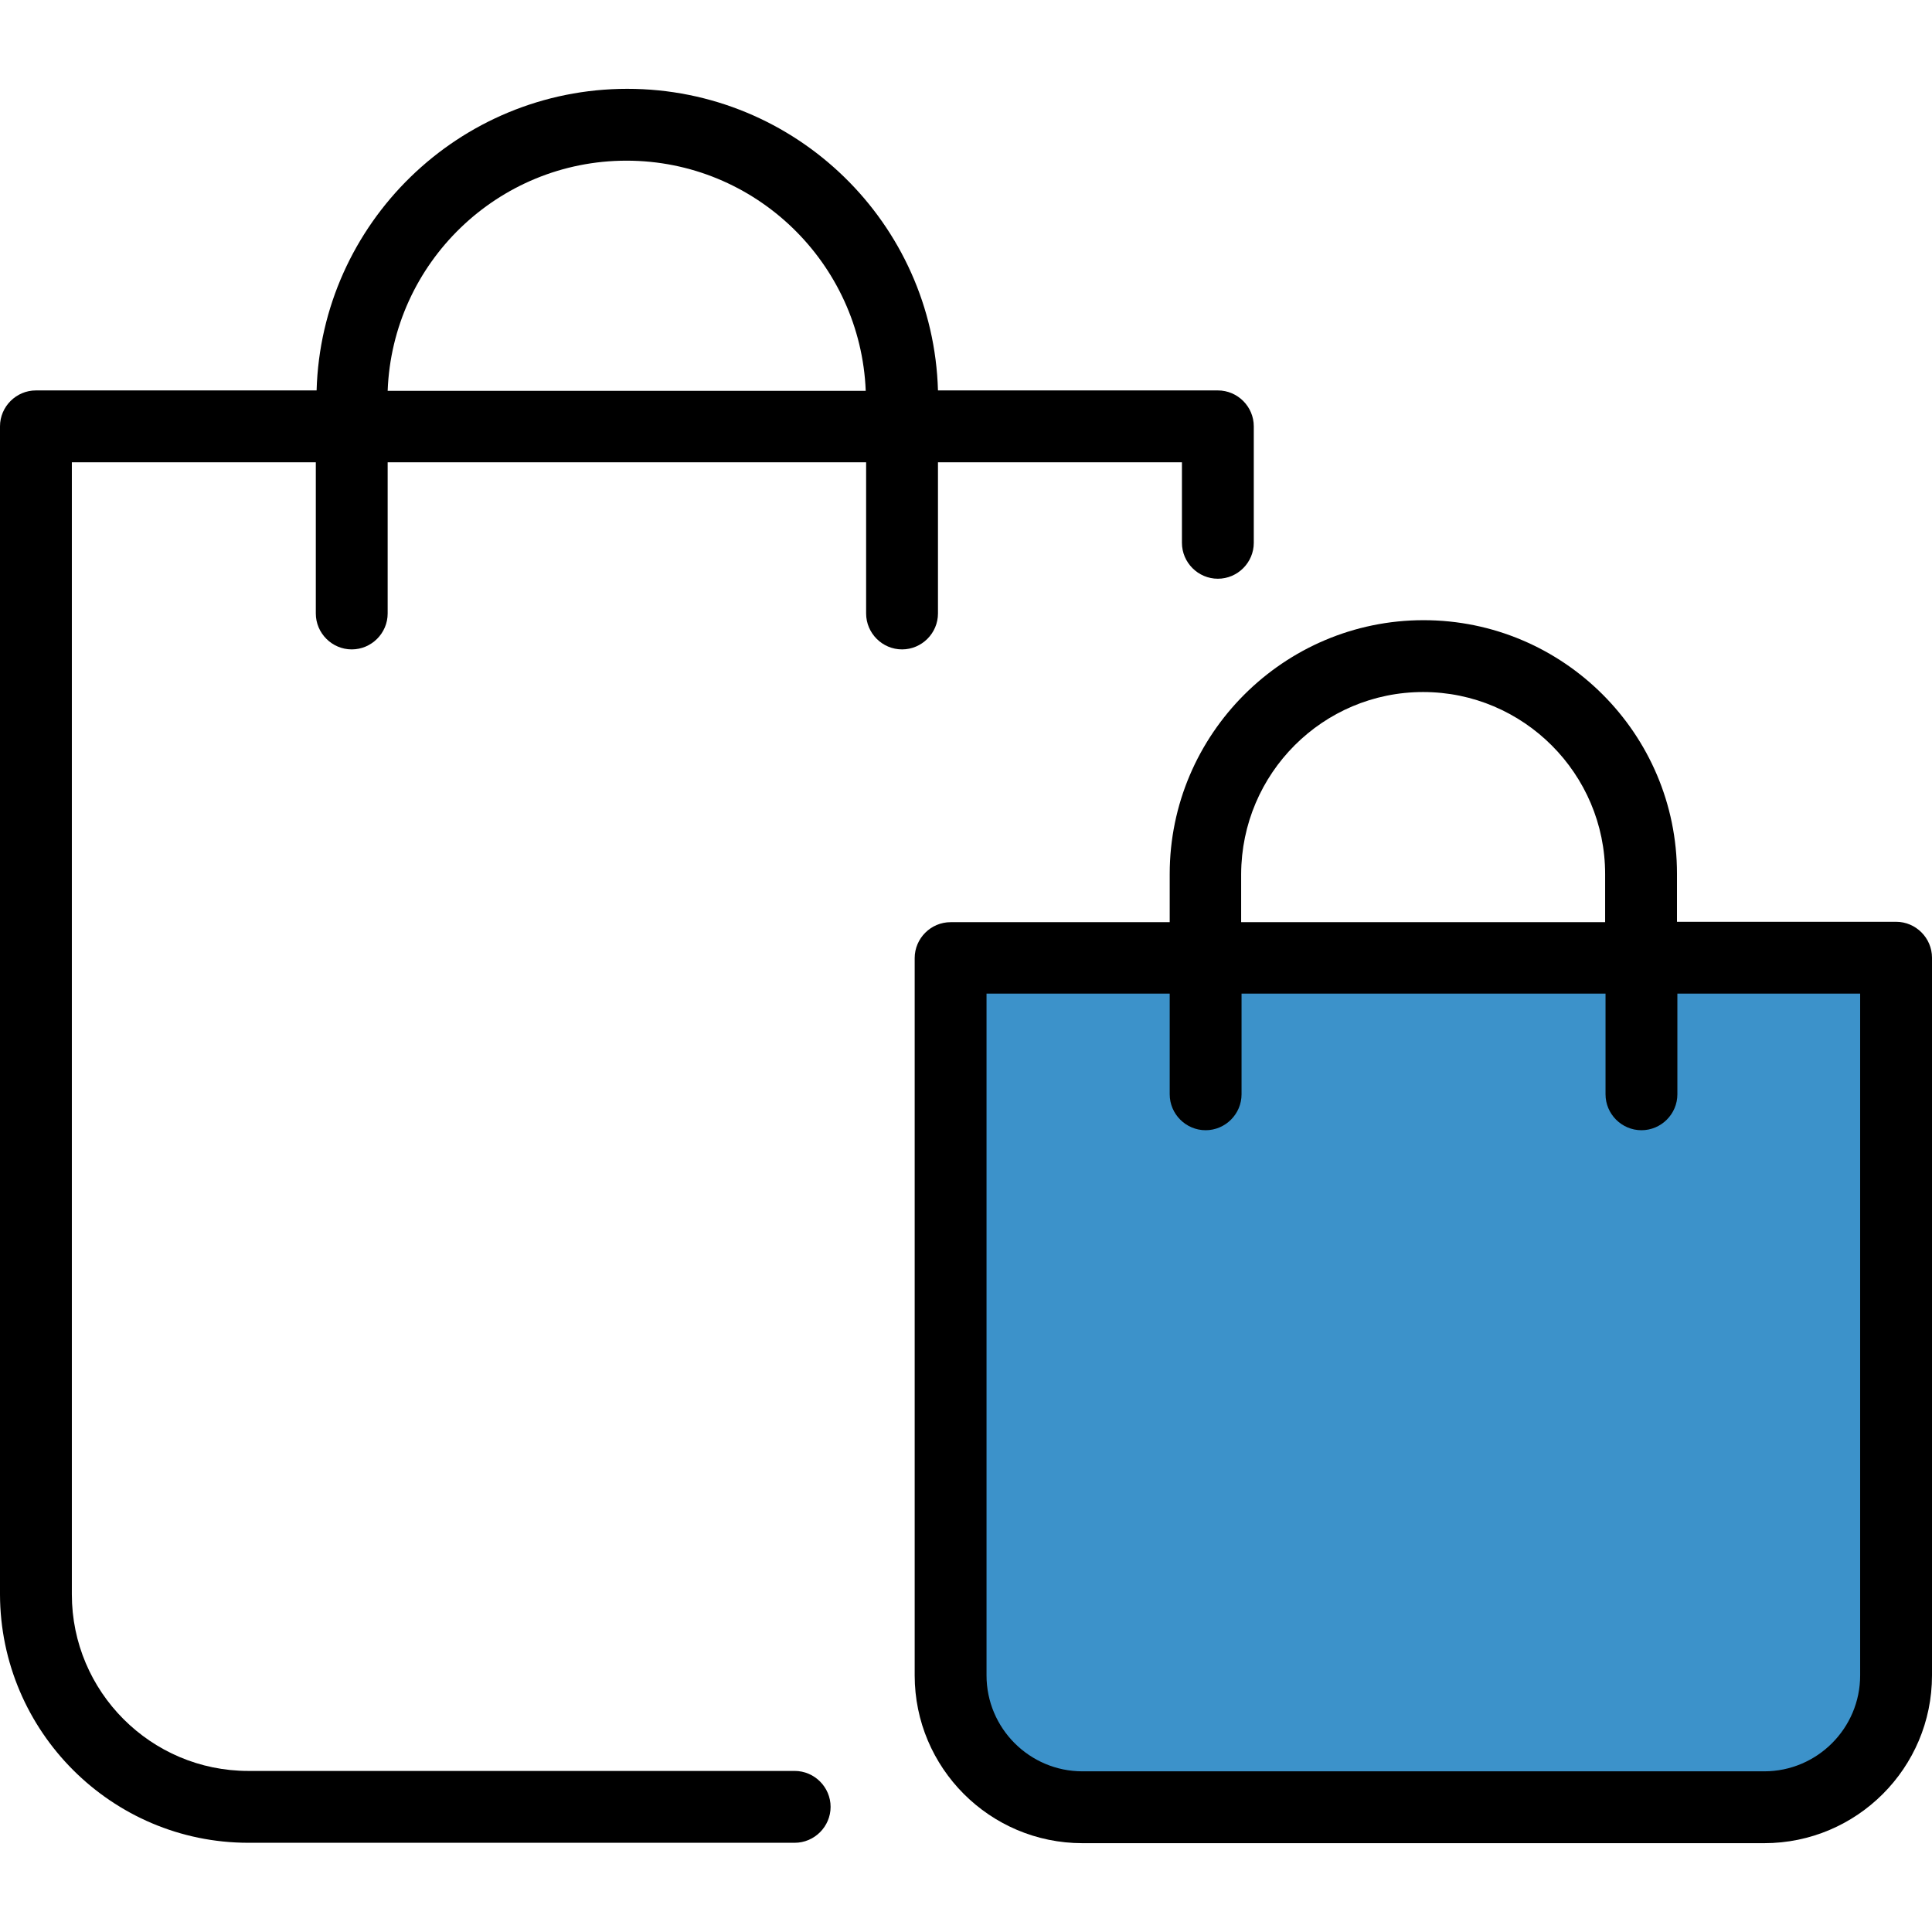
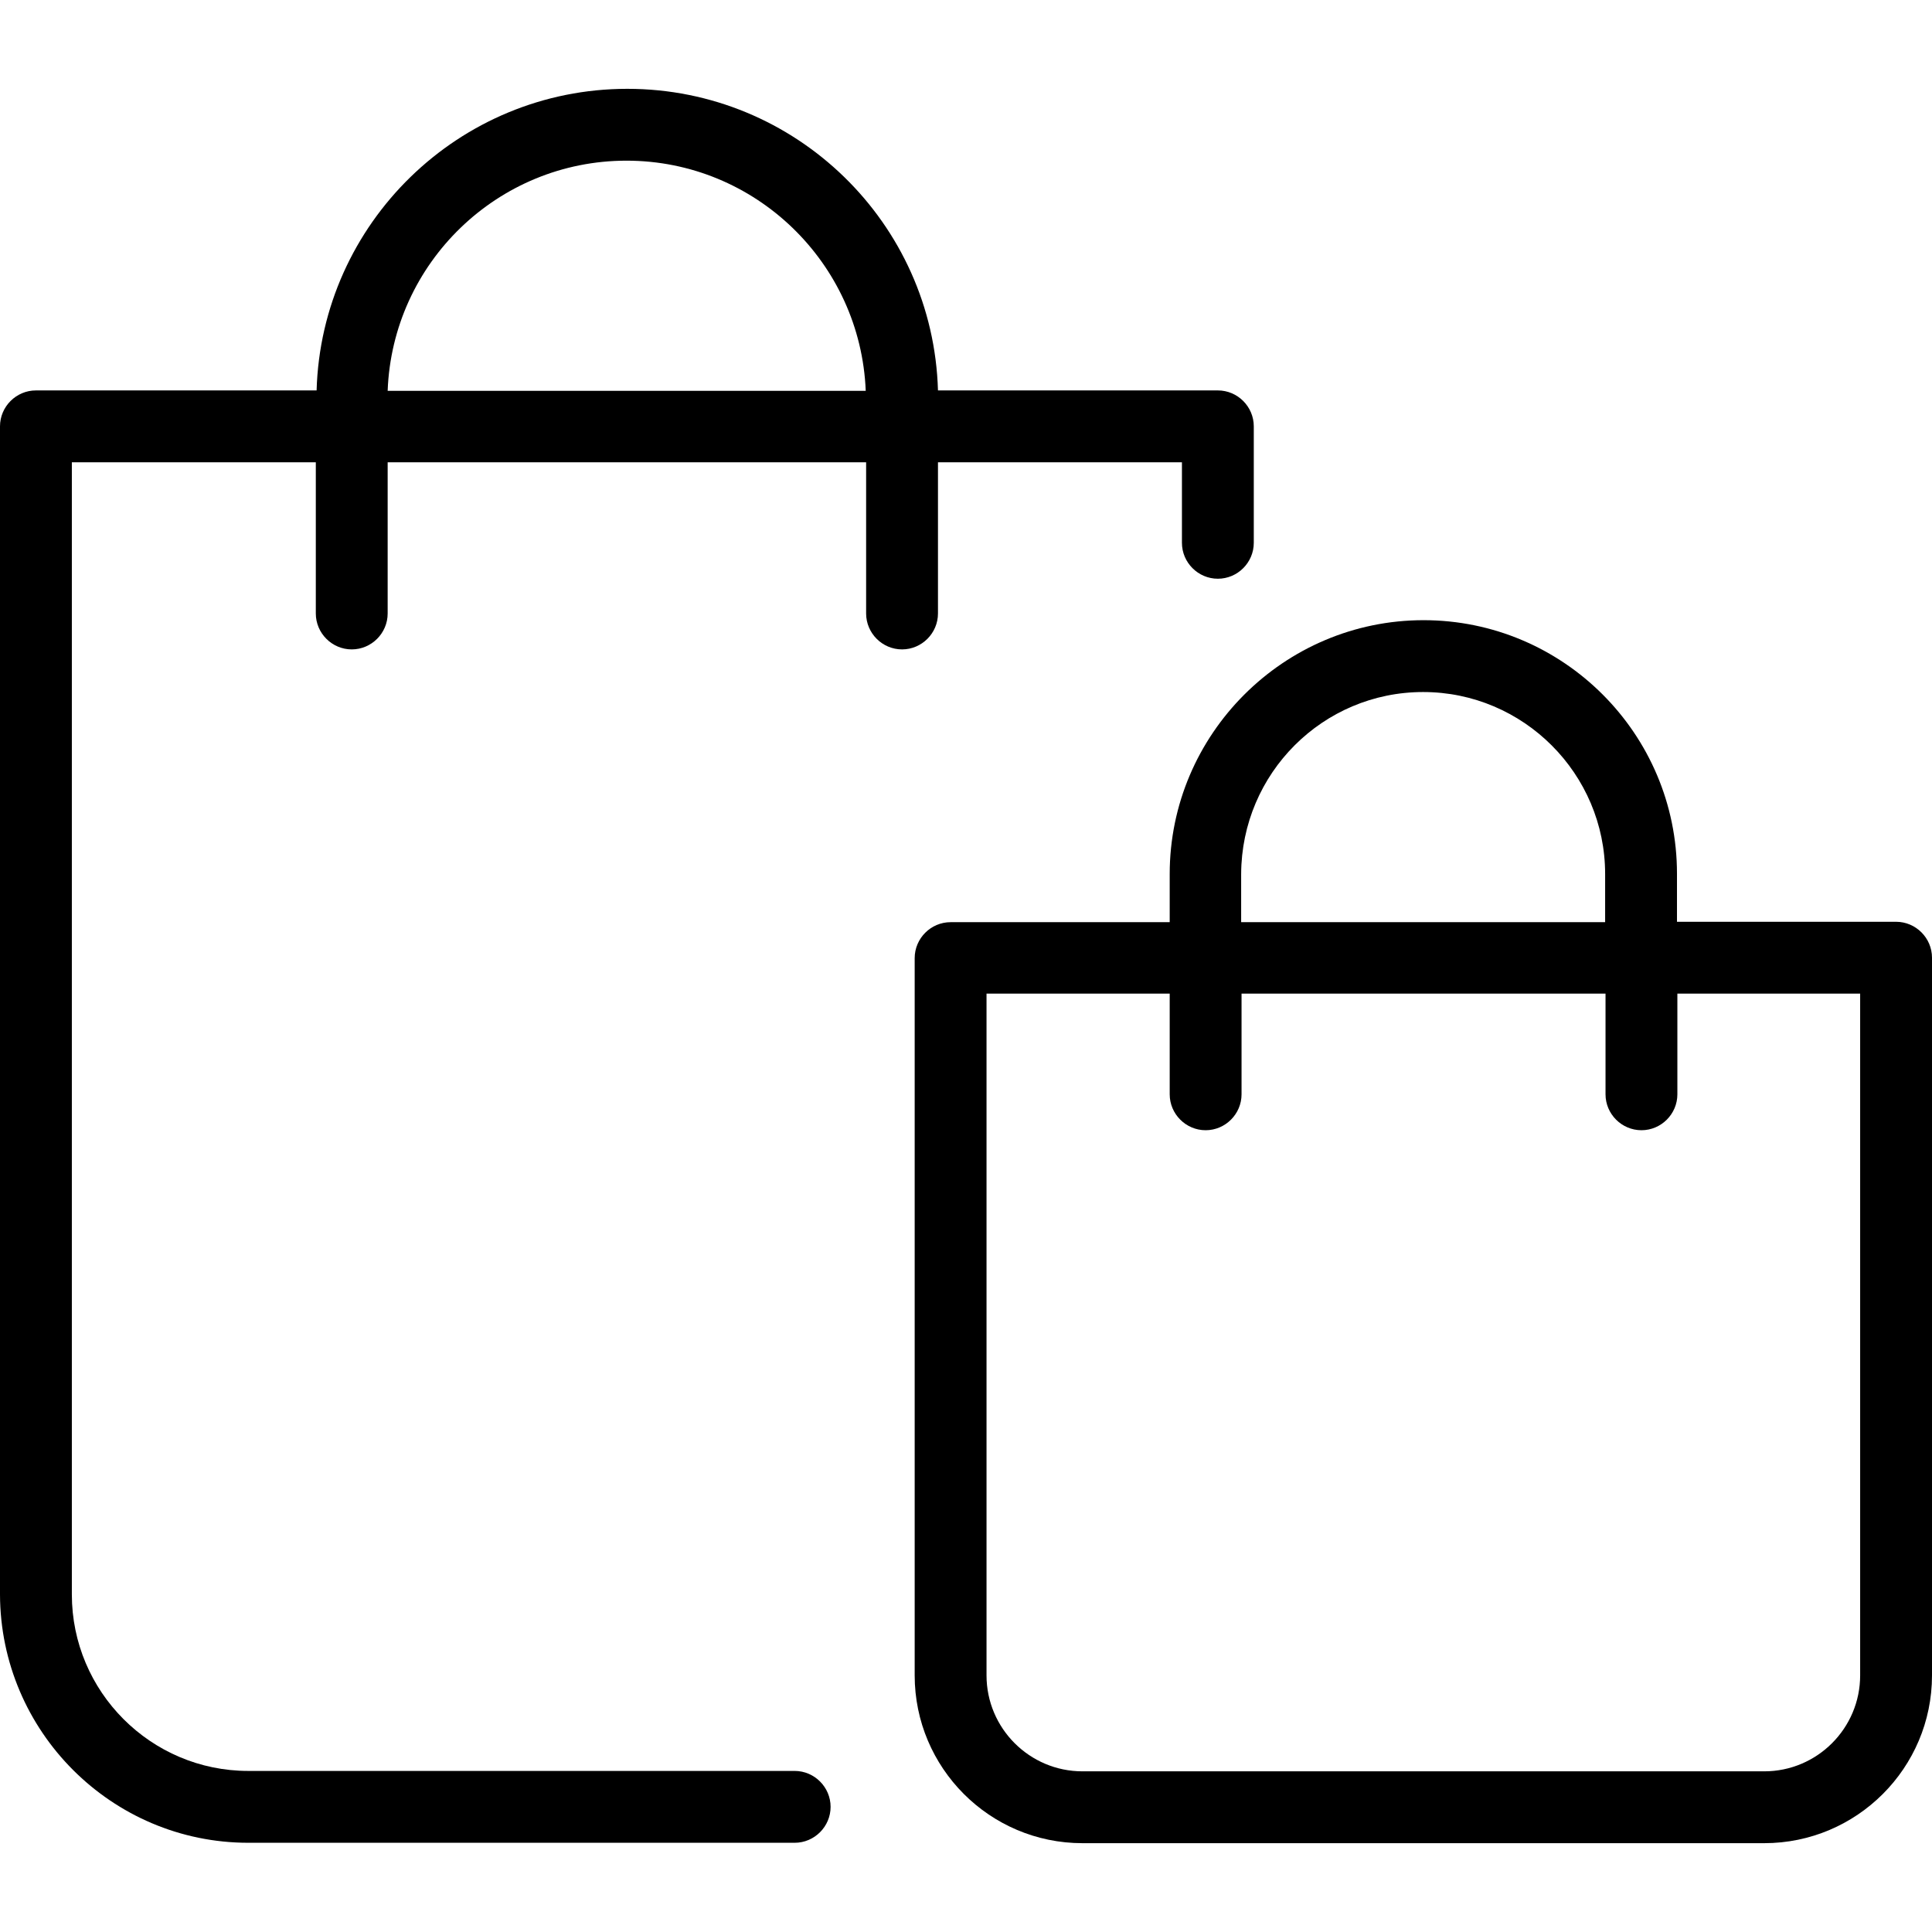
<svg xmlns="http://www.w3.org/2000/svg" version="1.1" id="Layer_1" x="0px" y="0px" viewBox="0 0 489.4 489.4" style="enable-background:new 0 0 489.4 489.4;" xml:space="preserve">
  <g>
    <g>
-       <path id="XMLID_455_" style="fill:#3C92CA;" d="M463.7,457.8H257.4c-9.2,0-16.6-7.4-16.6-16.6V242.6h239.4v198.6    C480.3,450.3,472.8,457.8,463.7,457.8z" />
      <path d="M62.9,466.8h138.4c5,0,9.1-4.1,9.1-9.1s-4.1-9.1-9.1-9.1H62.9c-24.7,0-44.7-20.1-44.7-44.7V117.1H80v38.3    c0,5,4.1,9.1,9.1,9.1s9.1-4.1,9.1-9.1v-38.3h121.2v38.3c0,5,4.1,9.1,9.1,9.1s9.1-4.1,9.1-9.1v-38.3h61.8v20.4c0,5,4.1,9.1,9.1,9.1    s9.1-4.1,9.1-9.1V108c0-5-4.1-9.1-9.1-9.1h-70.9c-1.2-42.4-36-76.4-78.7-76.4S81.4,56.6,80.2,98.9H9.1c-5,0-9.1,4.1-9.1,9.1v295.9    C0.1,438.6,28.3,466.8,62.9,466.8z M158.7,40.7c32.6,0,59.3,25.9,60.6,58.3H98.2C99.4,66.6,126.1,40.7,158.7,40.7z" />
      <path d="M296.3,221.4v12.2h-55.5c-5,0-9.1,4.1-9.1,9.1v181.7c0,23.4,19,42.5,42.5,42.5h172.7c23.4,0,42.5-19,42.5-42.5V242.6    c0-5-4.1-9.1-9.1-9.1h-55.5v-12.2c0-35.4-28.8-64.2-64.2-64.2S296.3,186,296.3,221.4z M471.2,251.7v172.7    c0,13.4-10.9,24.3-24.3,24.3H274.2c-13.4,0-24.3-10.9-24.3-24.3V251.7h46.4v25.5c0,5,4.1,9.1,9.1,9.1s9.1-4.1,9.1-9.1v-25.5h92.2    v25.5c0,5,4.1,9.1,9.1,9.1s9.1-4.1,9.1-9.1v-25.5L471.2,251.7L471.2,251.7z M360.5,175.3c25.4,0,46.1,20.7,46.1,46.1v12.2h-92.2    v-12.2C314.5,195.9,335.1,175.3,360.5,175.3z" />
    </g>
  </g>
-   <g>
- </g>
-   <g>
- </g>
-   <g>
- </g>
-   <g>
- </g>
-   <g>
- </g>
-   <g>
- </g>
-   <g>
- </g>
-   <g>
- </g>
-   <g>
- </g>
-   <g>
- </g>
-   <g>
- </g>
-   <g>
- </g>
-   <g>
- </g>
-   <g>
- </g>
-   <g>
- </g>
</svg>
